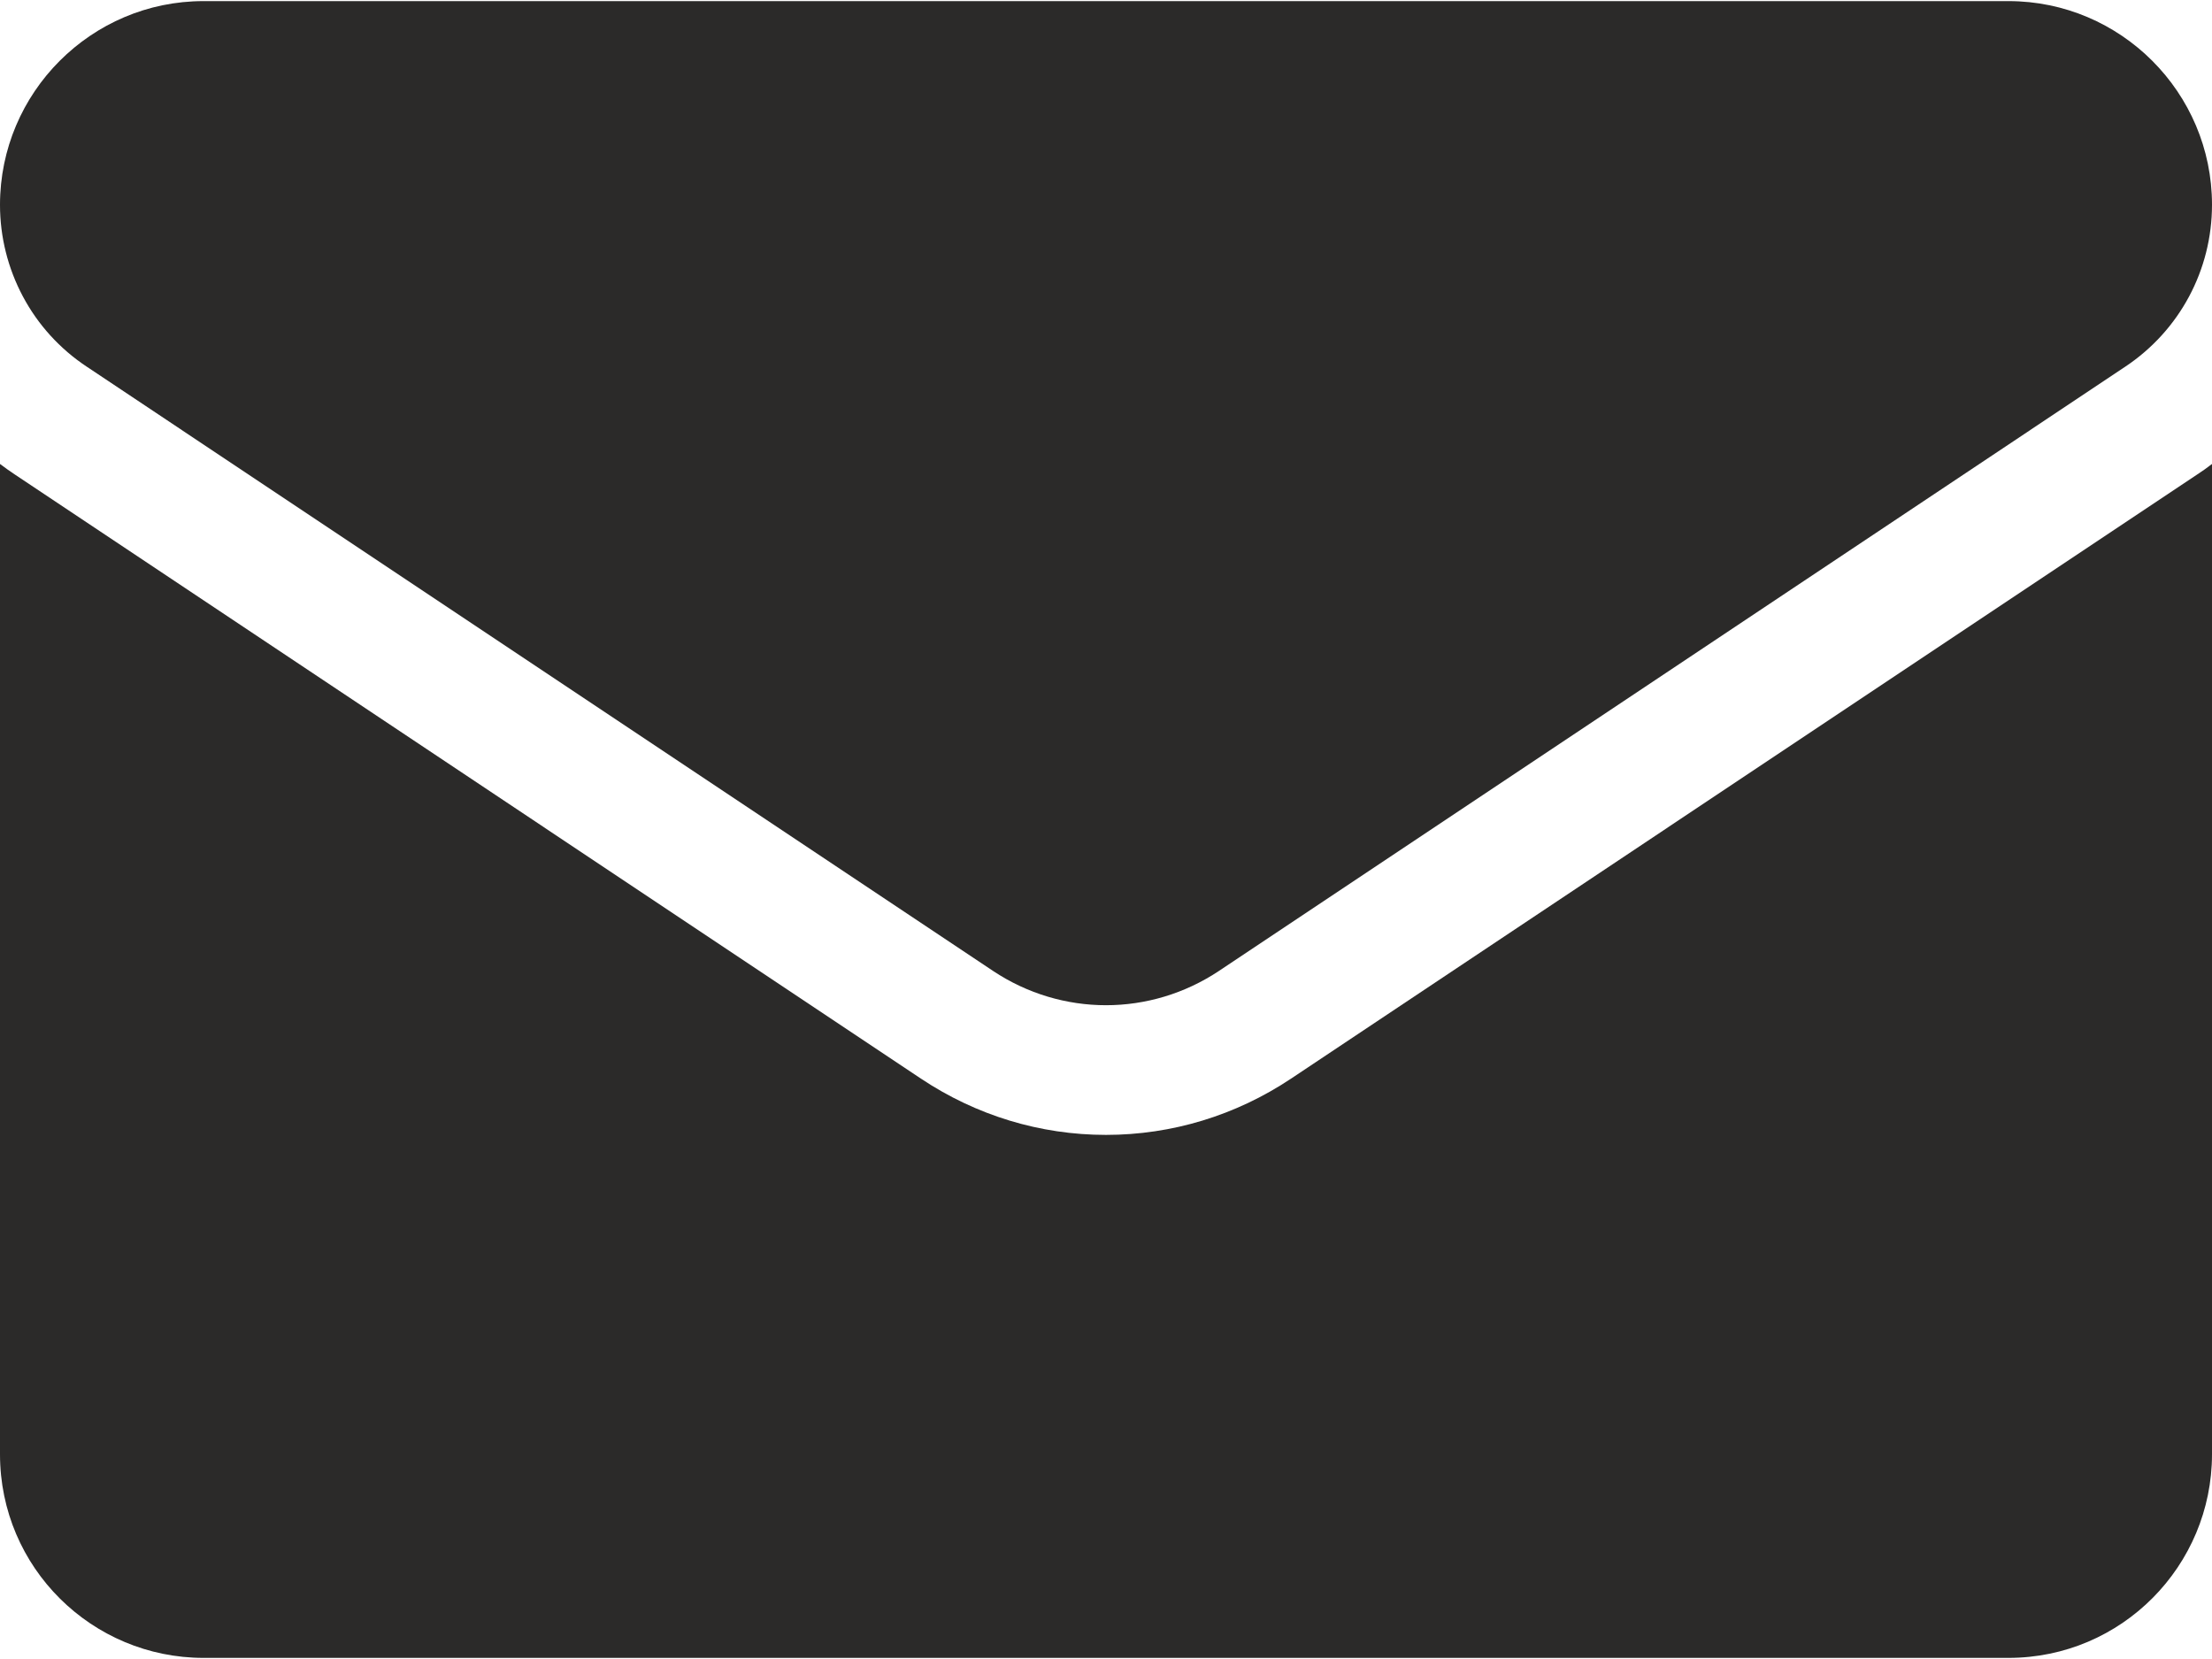
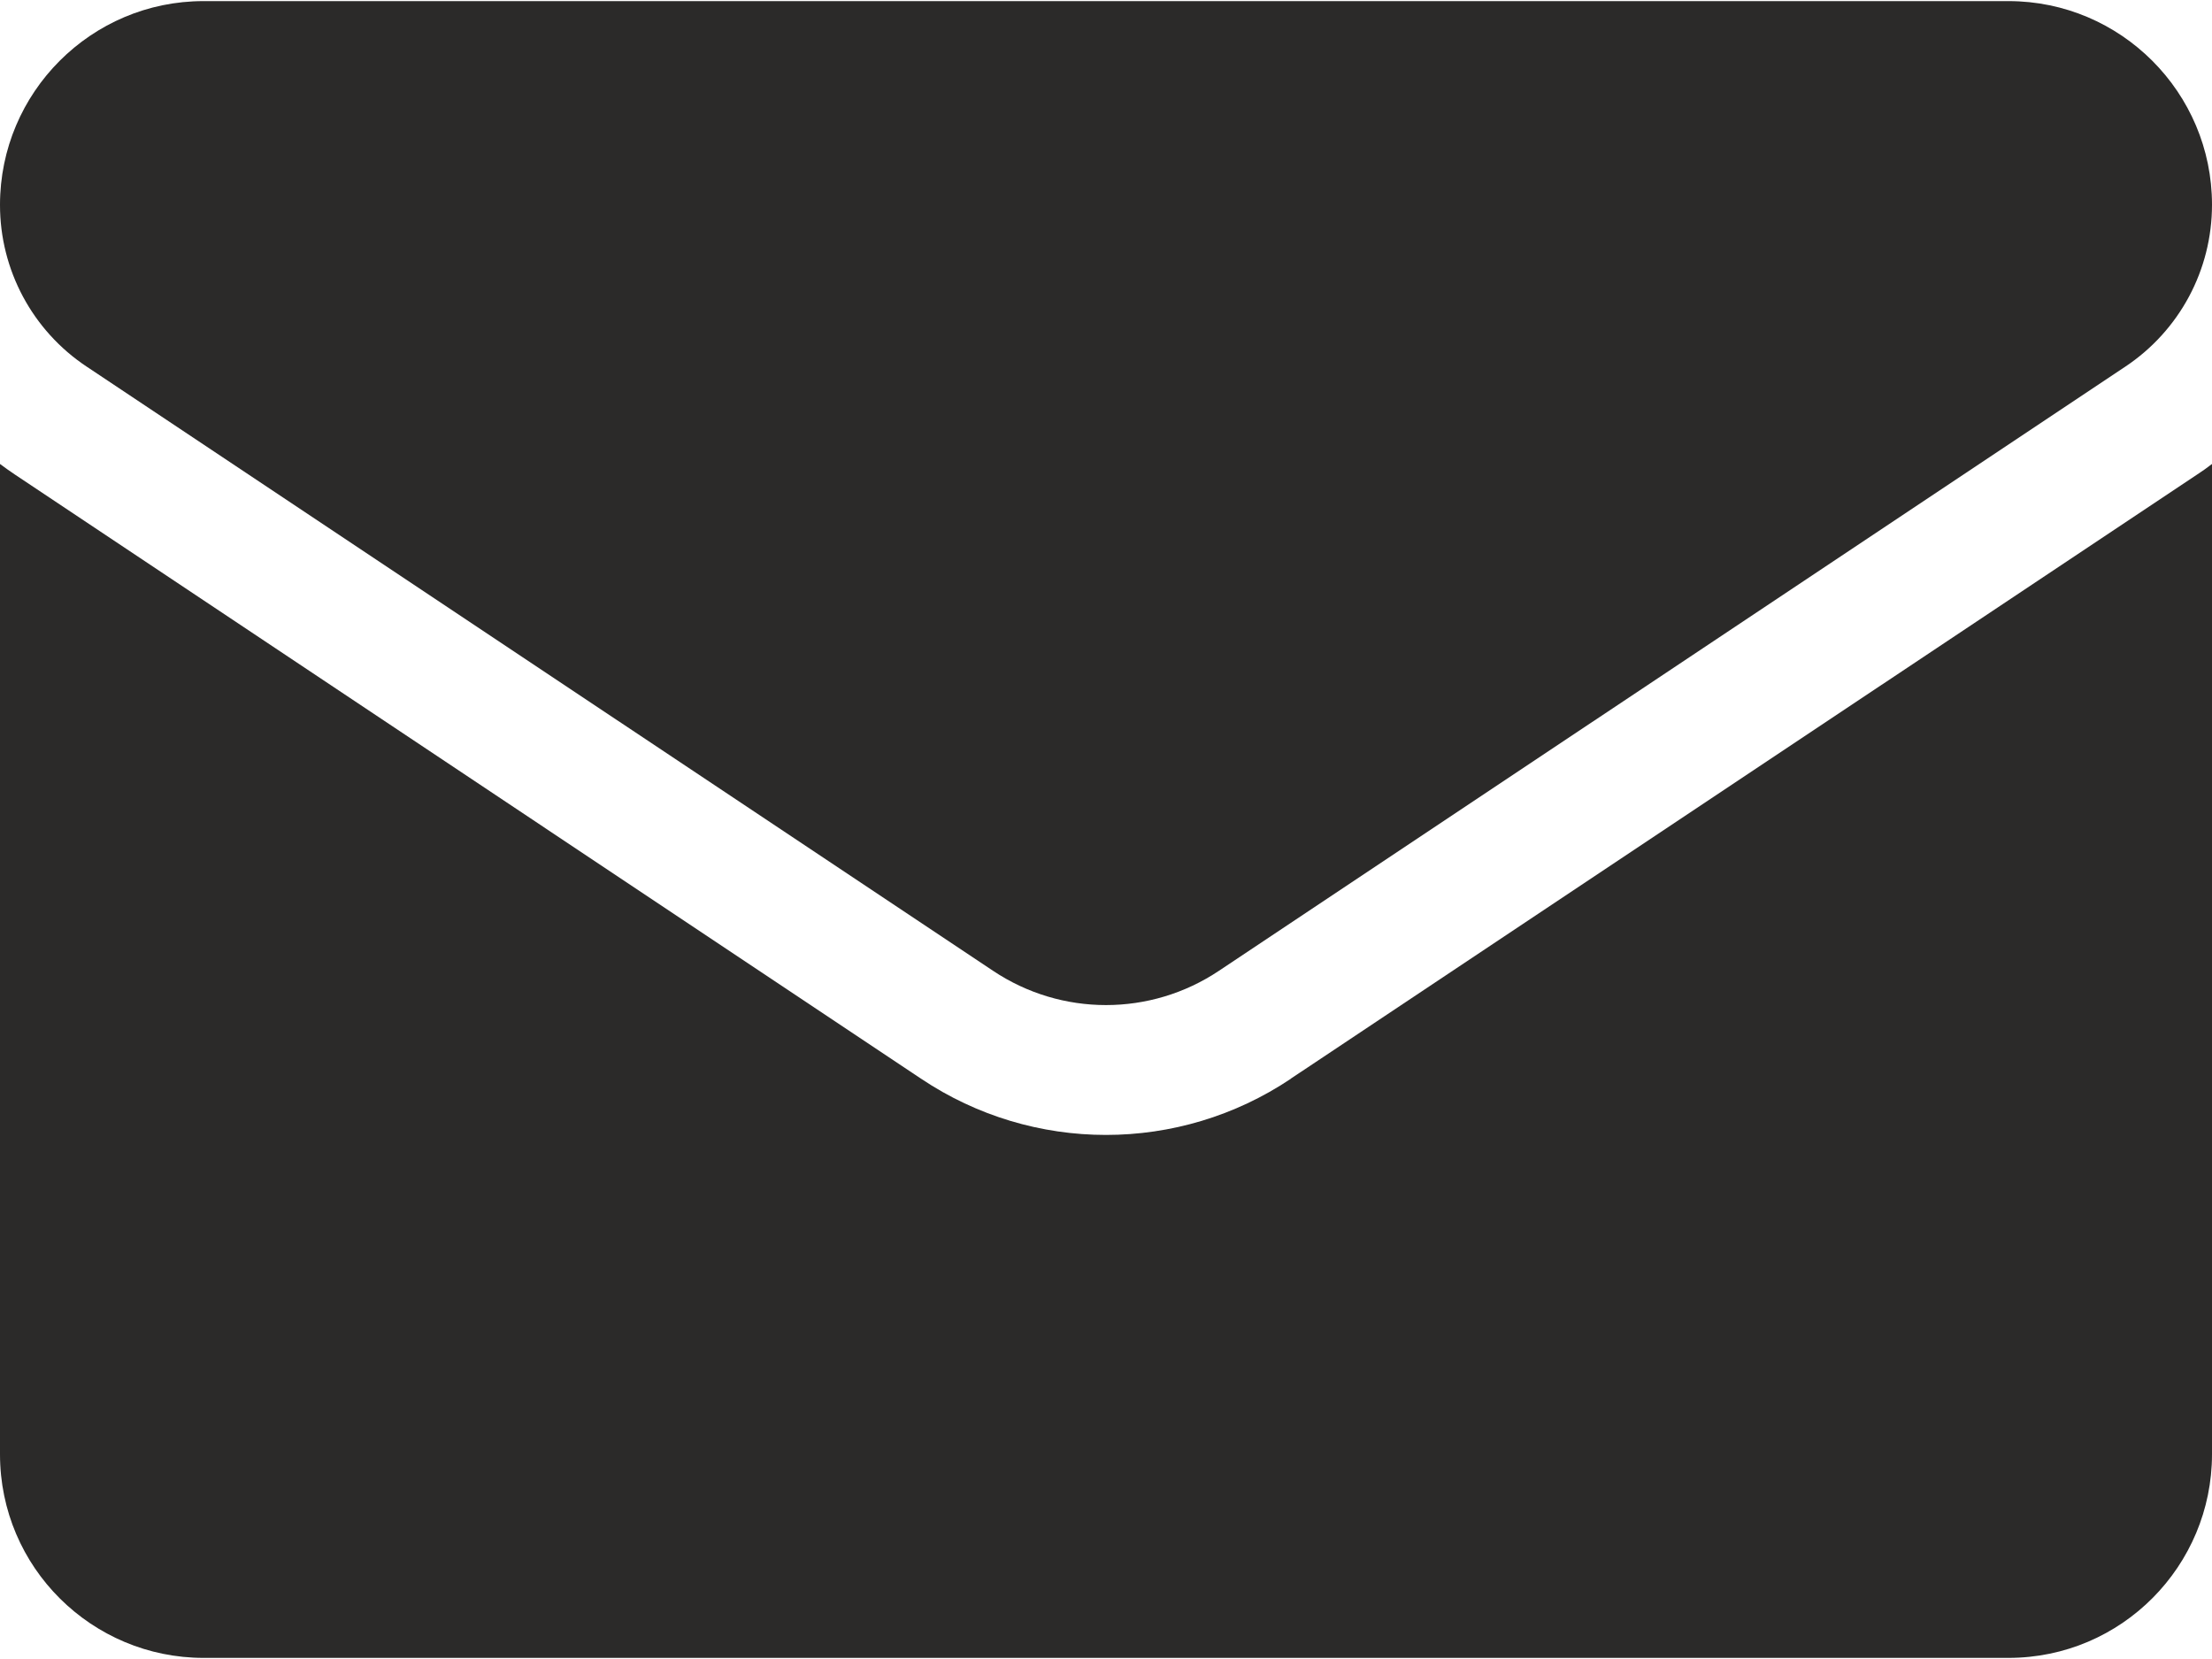
- <svg xmlns="http://www.w3.org/2000/svg" width="16" height="12" viewBox="0 0 16 12" fill="none">
-   <path d="M9.337 7.803C8.939 8.068 8.477 8.209 8 8.209C7.523 8.209 7.061 8.068 6.663 7.803L0.107 3.432C0.07 3.408 0.035 3.382 0 3.356L0 10.519C0 11.34 0.666 11.992 1.473 11.992H14.527C15.348 11.992 16 11.325 16 10.519V3.356C15.965 3.383 15.93 3.408 15.893 3.432L9.337 7.803Z" fill="#2B2A29" />
-   <path d="M0.627 2.652L7.183 7.023C7.431 7.188 7.716 7.271 8 7.271C8.284 7.271 8.569 7.188 8.817 7.023L15.373 2.652C15.766 2.39 16 1.953 16 1.481C16 0.669 15.339 0.008 14.528 0.008H1.472C0.661 0.008 7.75033e-07 0.669 7.75033e-07 1.482C-0 1.713 0.057 1.941 0.166 2.145C0.275 2.35 0.434 2.524 0.627 2.652Z" fill="#2B2A29" />
+ <svg xmlns="http://www.w3.org/2000/svg" width="16" height="12" fill="none">
+   <path d="M9.337 7.803a2.403 2.403 0 01-2.674 0L.107 3.432A2.388 2.388 0 010 3.356v7.163c0 .82.666 1.473 1.473 1.473h13.054c.821 0 1.473-.667 1.473-1.473V3.356c-.035.027-.07.052-.107.076l-6.556 4.37z" fill="#2B2A29" />
+   <path d="M.627 2.652l6.556 4.37a1.47 1.47 0 001.634 0l6.556-4.37c.393-.262.627-.7.627-1.171 0-.812-.66-1.473-1.472-1.473H1.472C.661.008 0 .668 0 1.482a1.403 1.403 0 00.627 1.17z" fill="#2B2A29" />
</svg>
